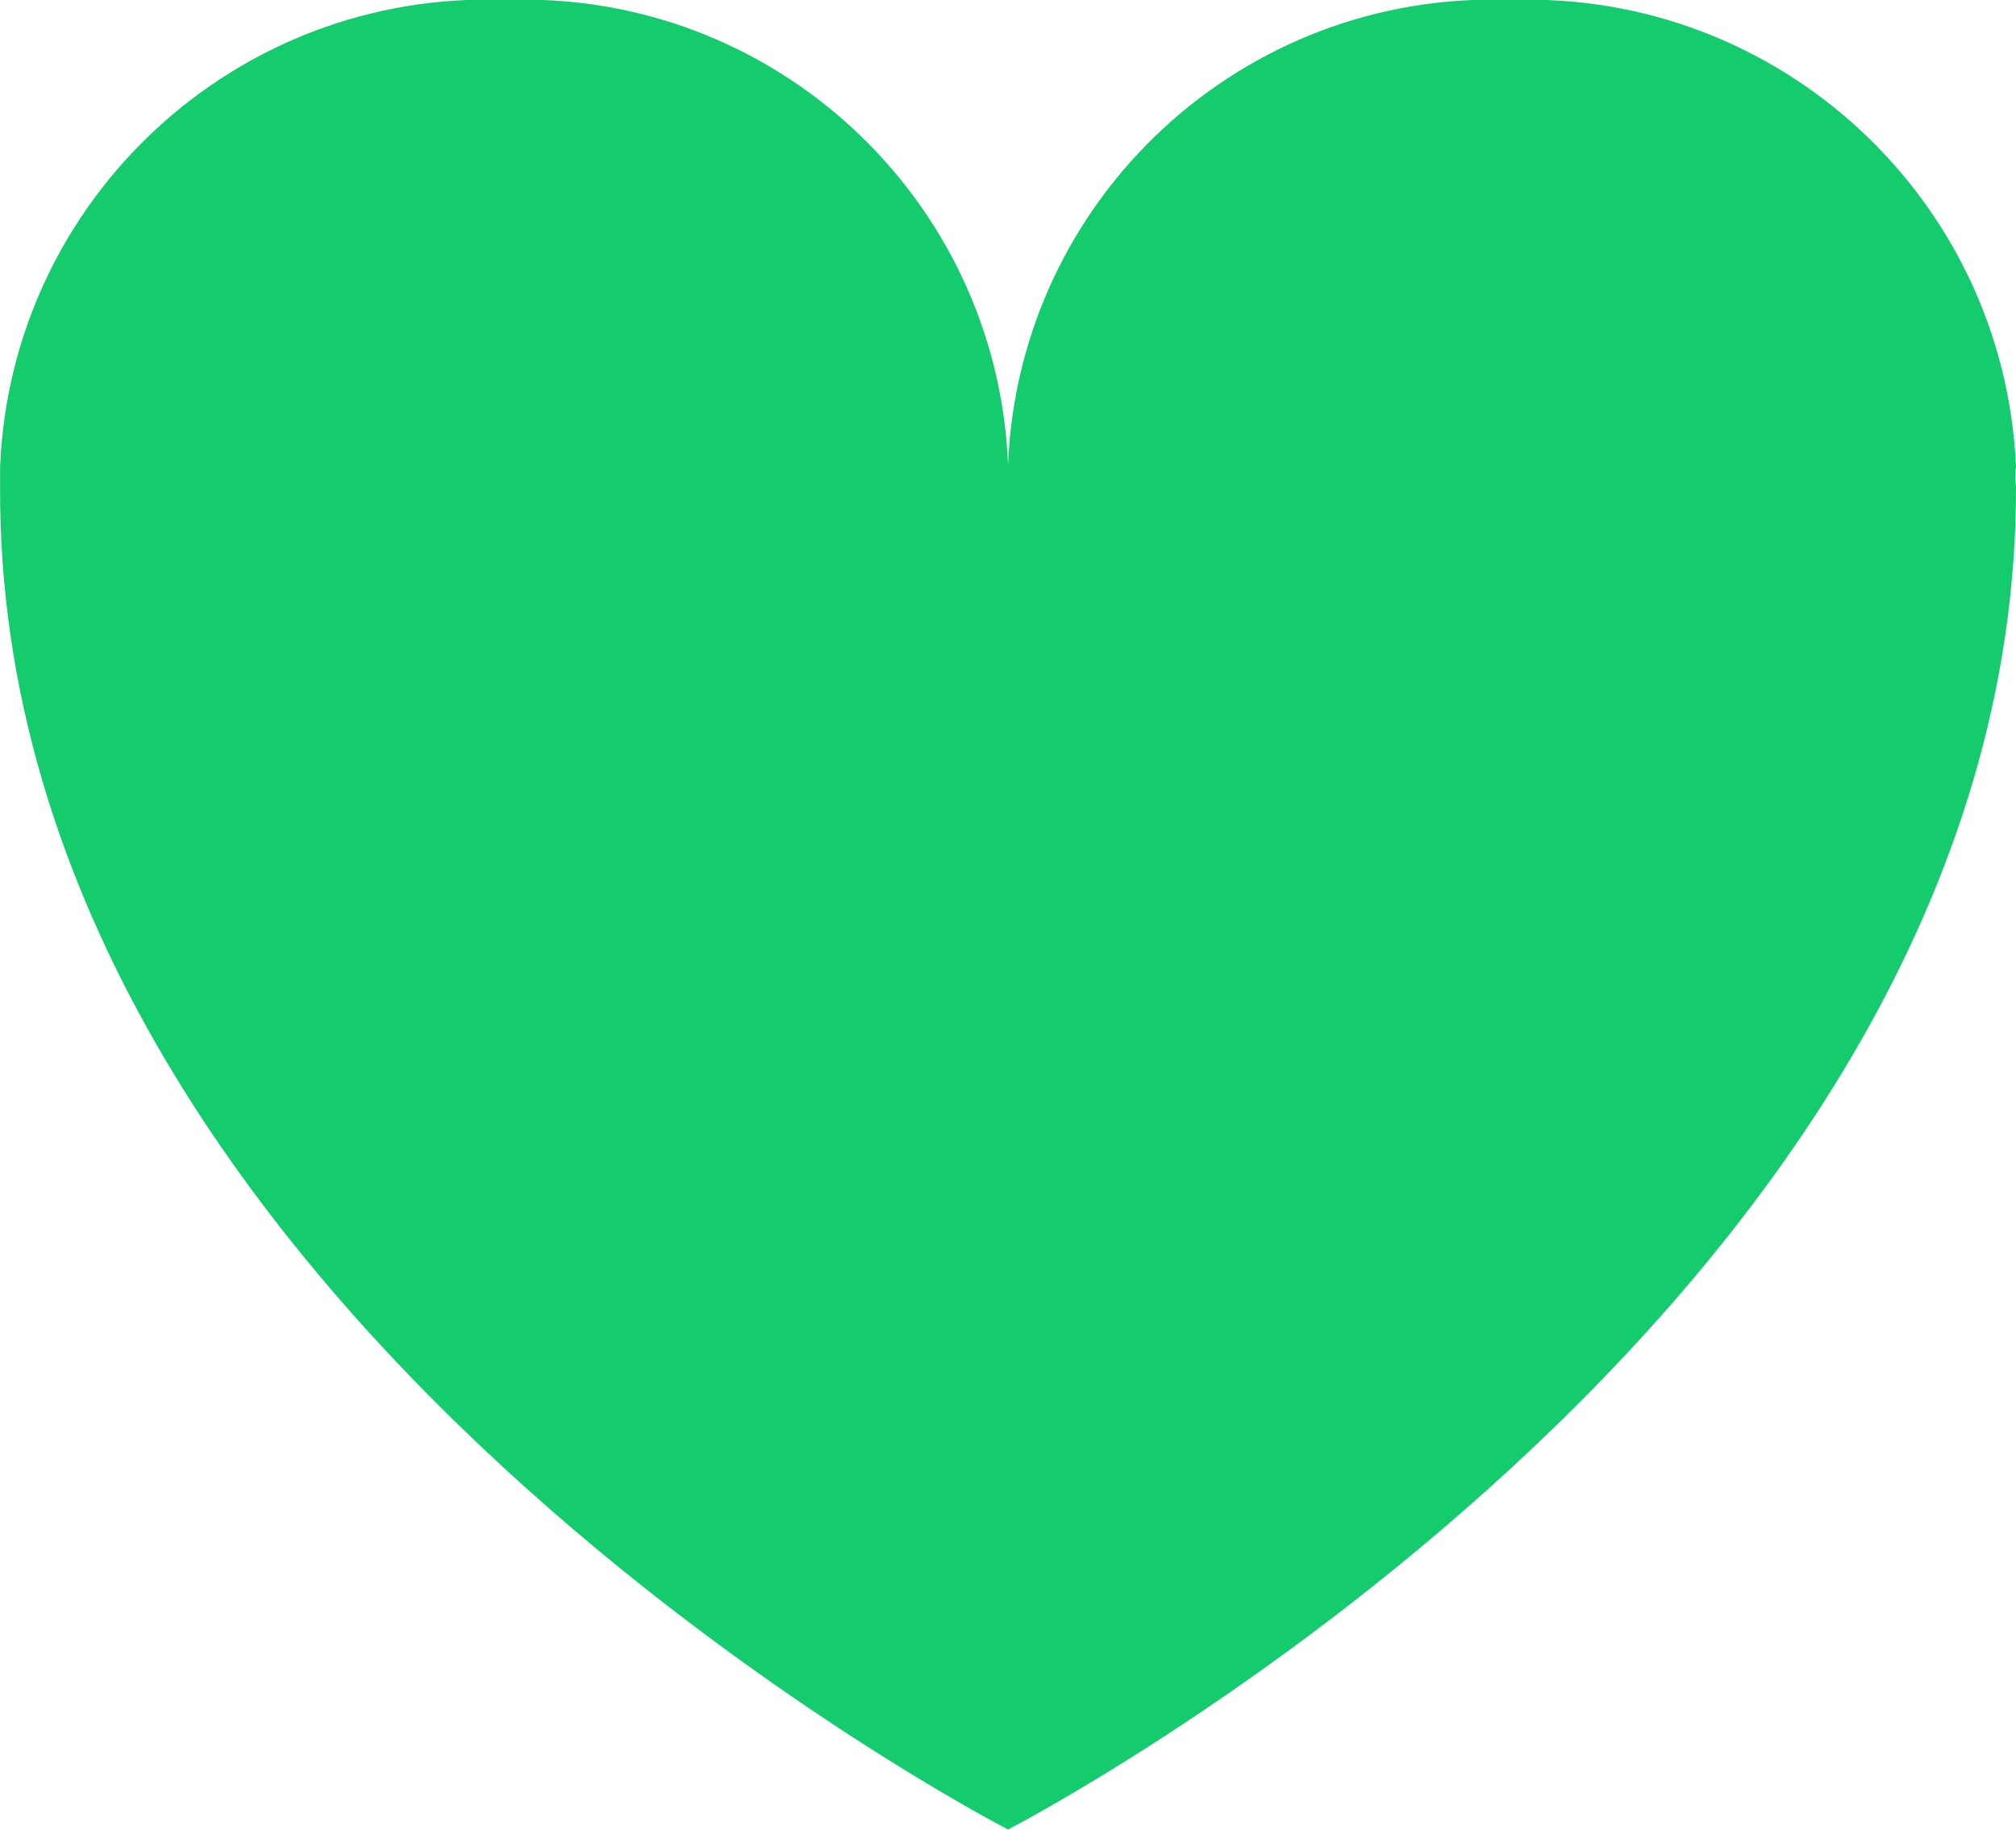
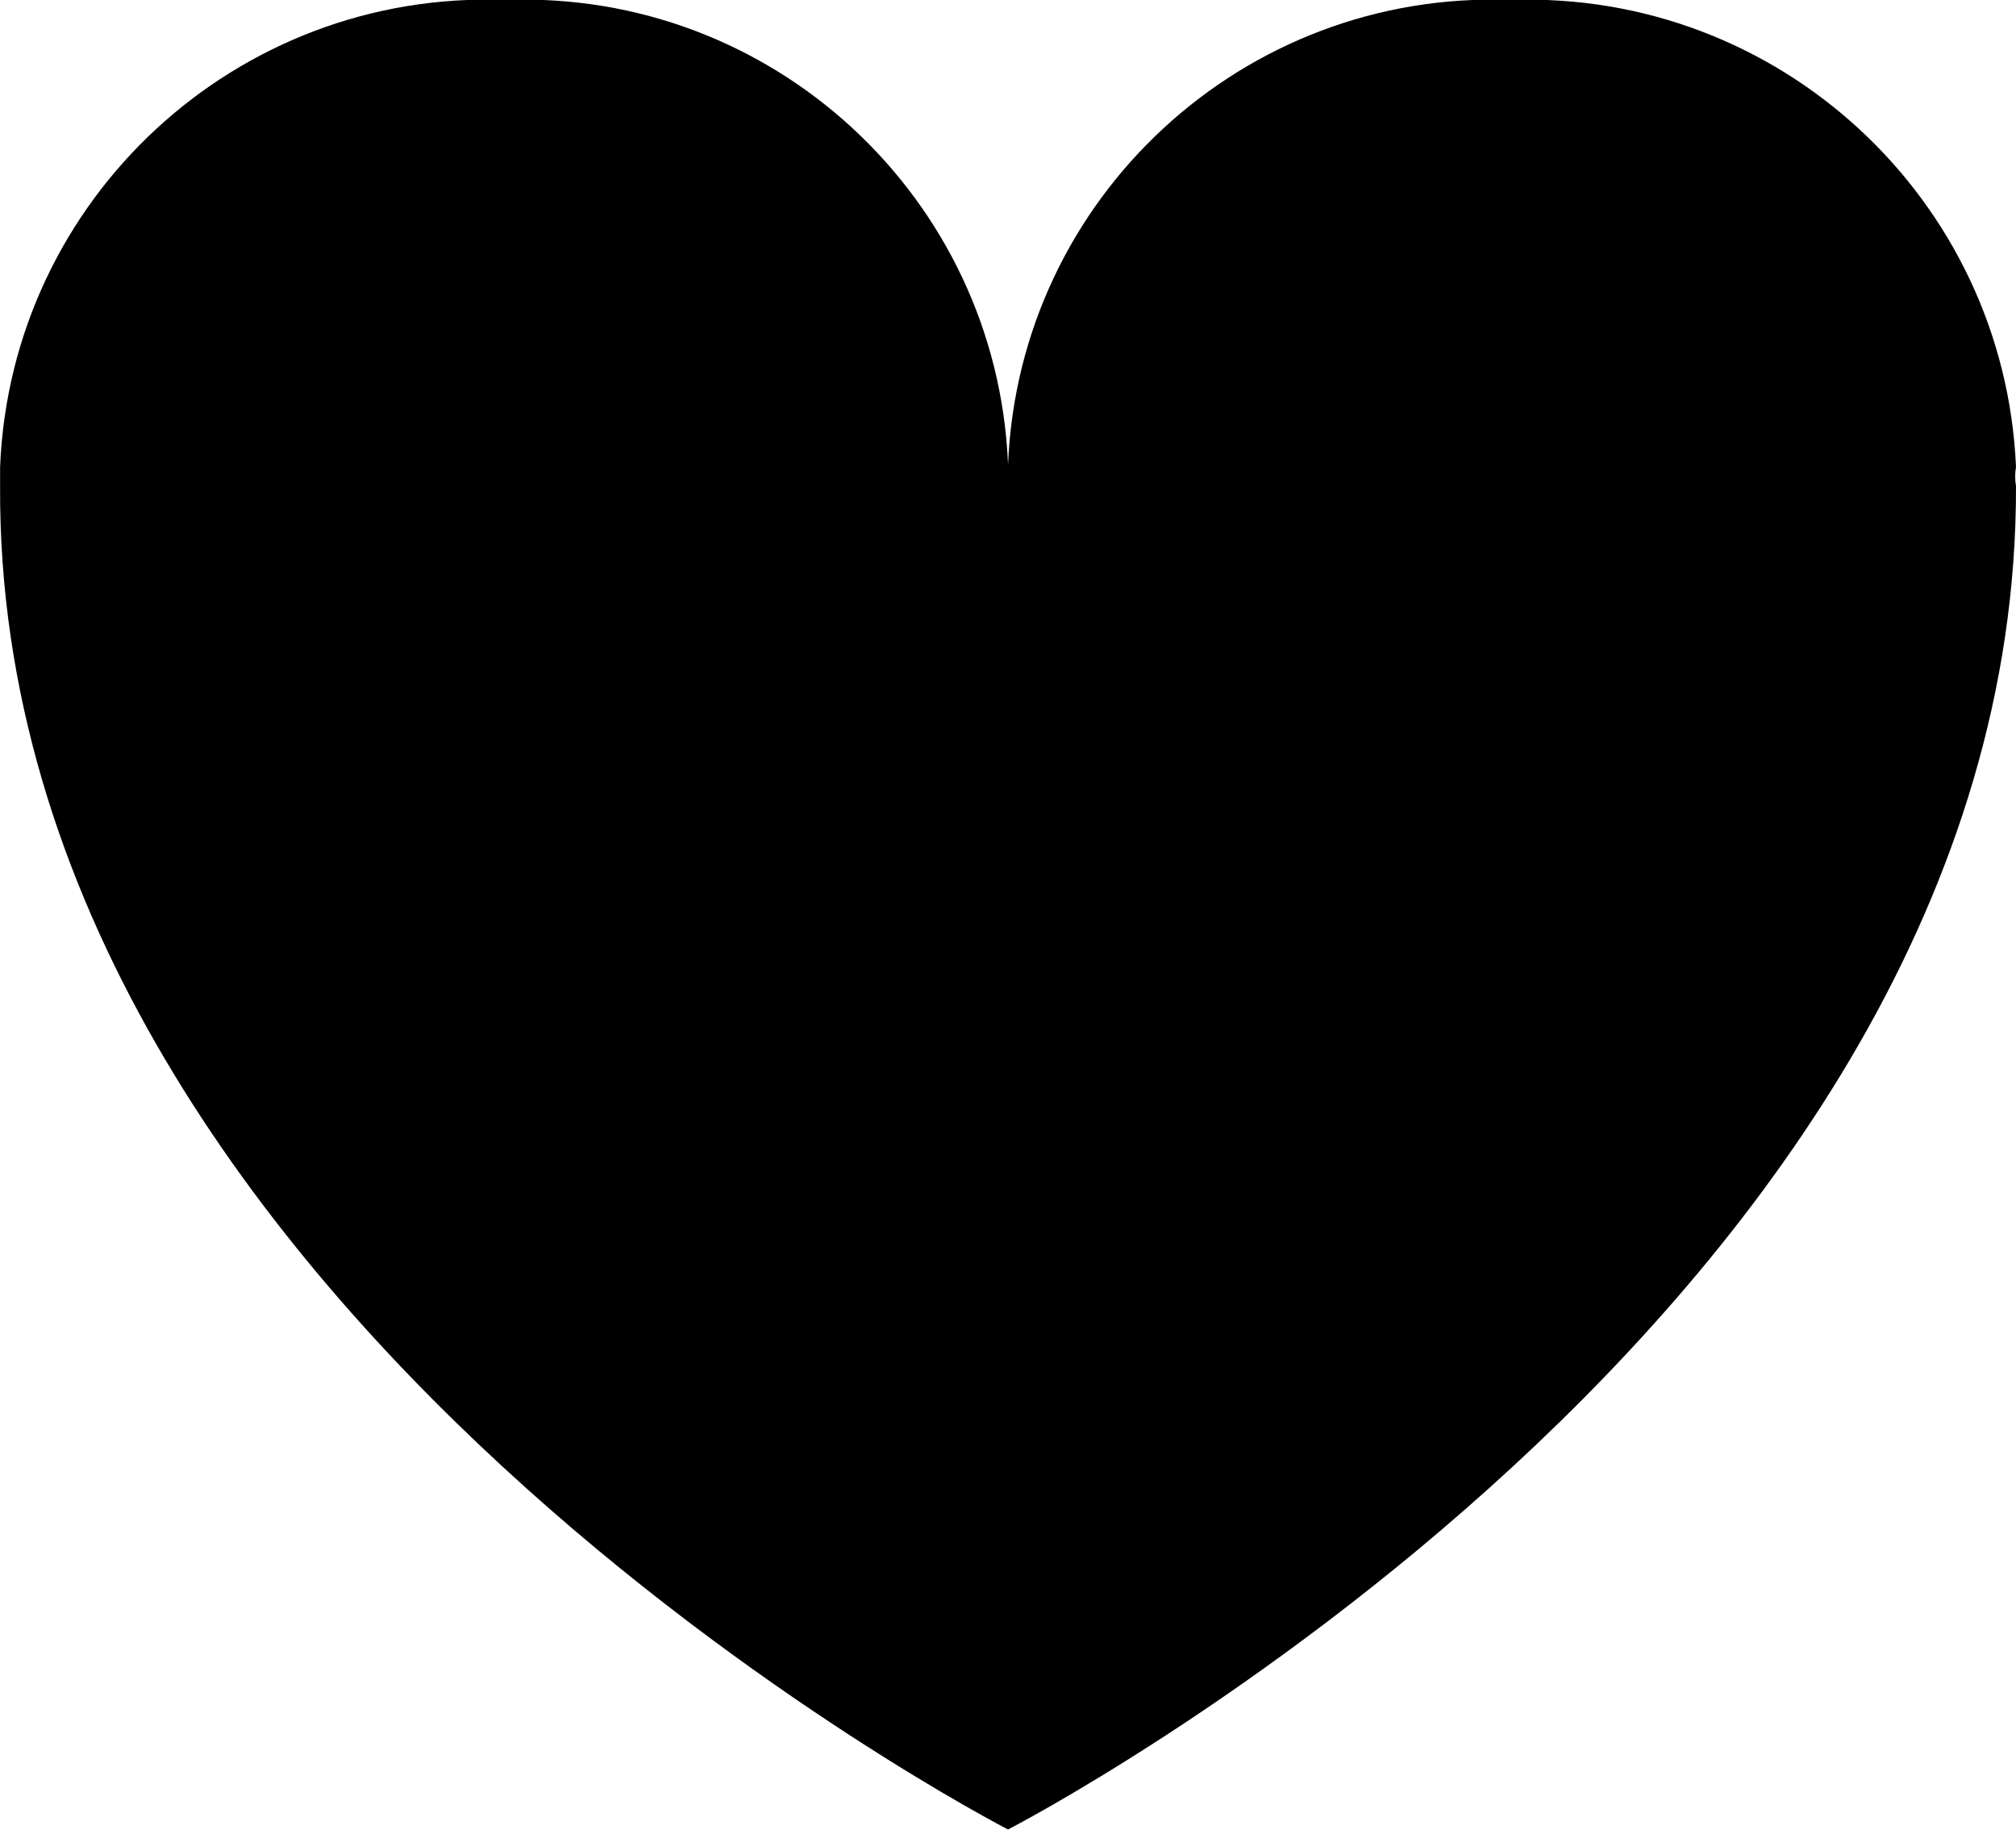
<svg xmlns="http://www.w3.org/2000/svg" viewBox="9909.999 4631.721 22.571 20.48">
-   <defs>
-     <style>.a{fill:#14cc6e;}</style>
-   </defs>
  <path class="a" d="M22.57,6.027A5.468,5.468,0,0,0,16.915.8,5.427,5.427,0,0,0,11.285,6,5.427,5.427,0,0,0,5.654.8,5.453,5.453,0,0,0,0,6.027v.214H0C-.048,15.459,11.285,21.28,11.285,21.28S22.594,15.459,22.57,6.241h0A.628.628,0,0,1,22.57,6.027Z" transform="translate(9910 4630.921)" />
</svg>
